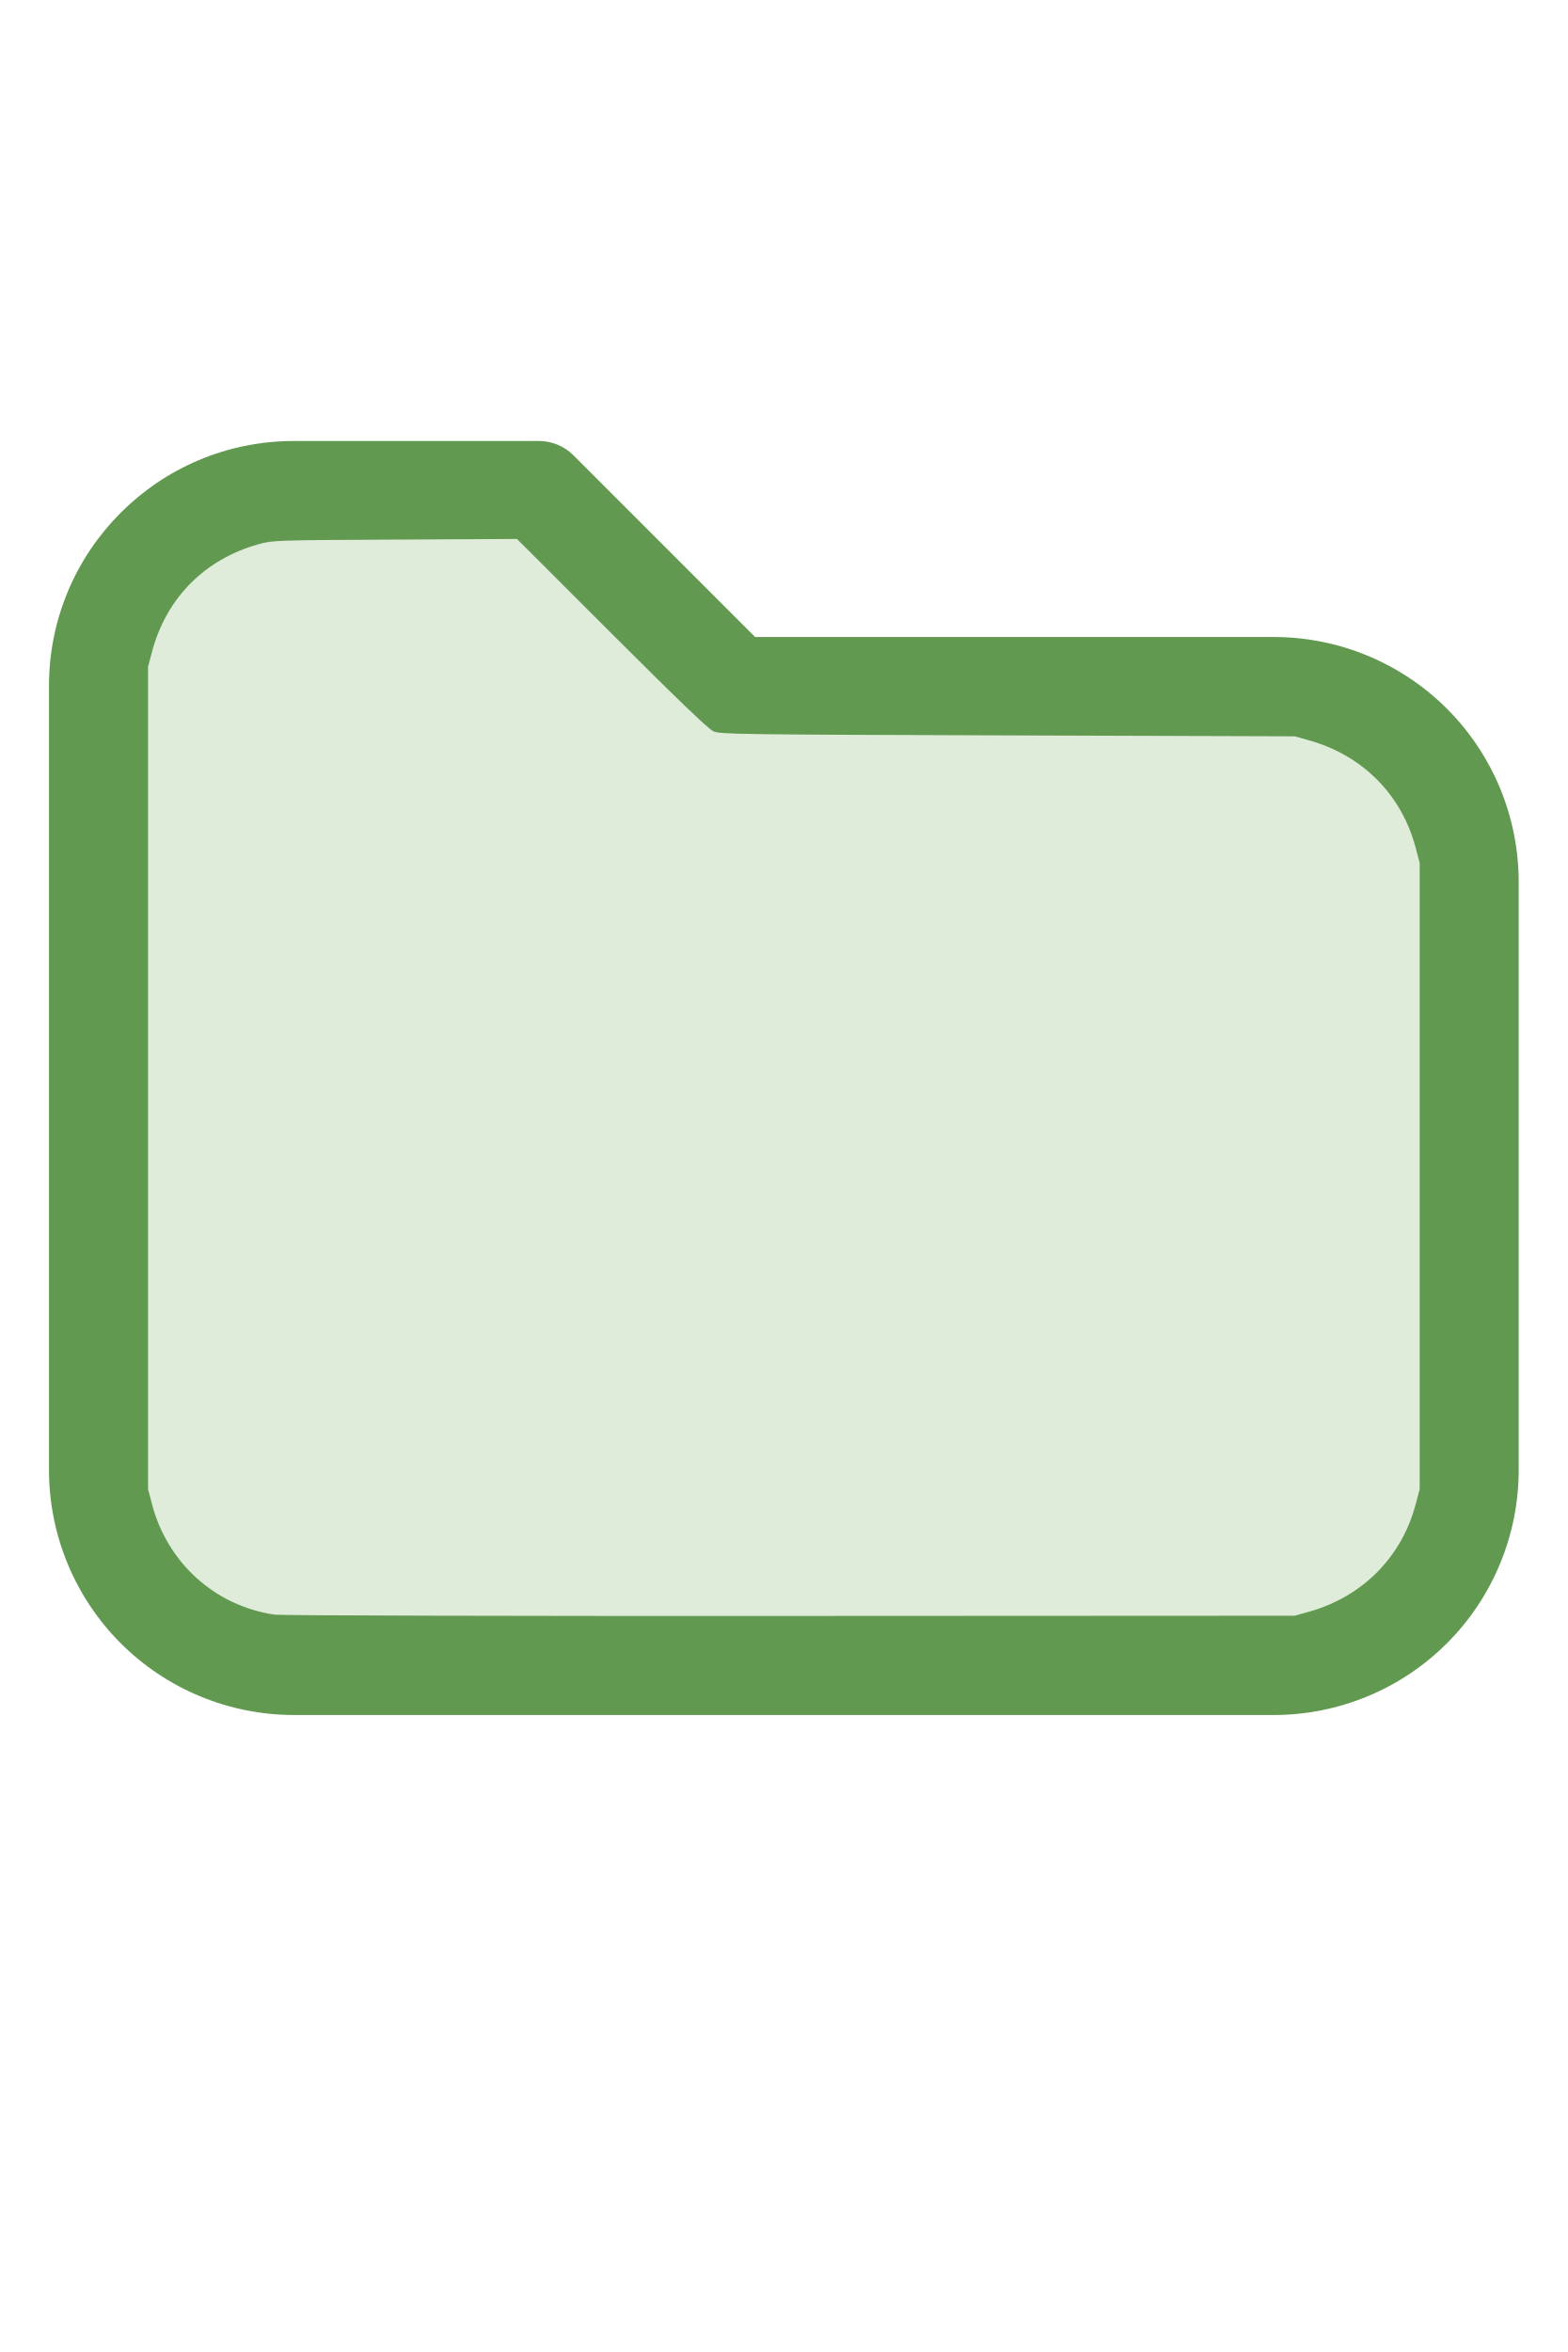
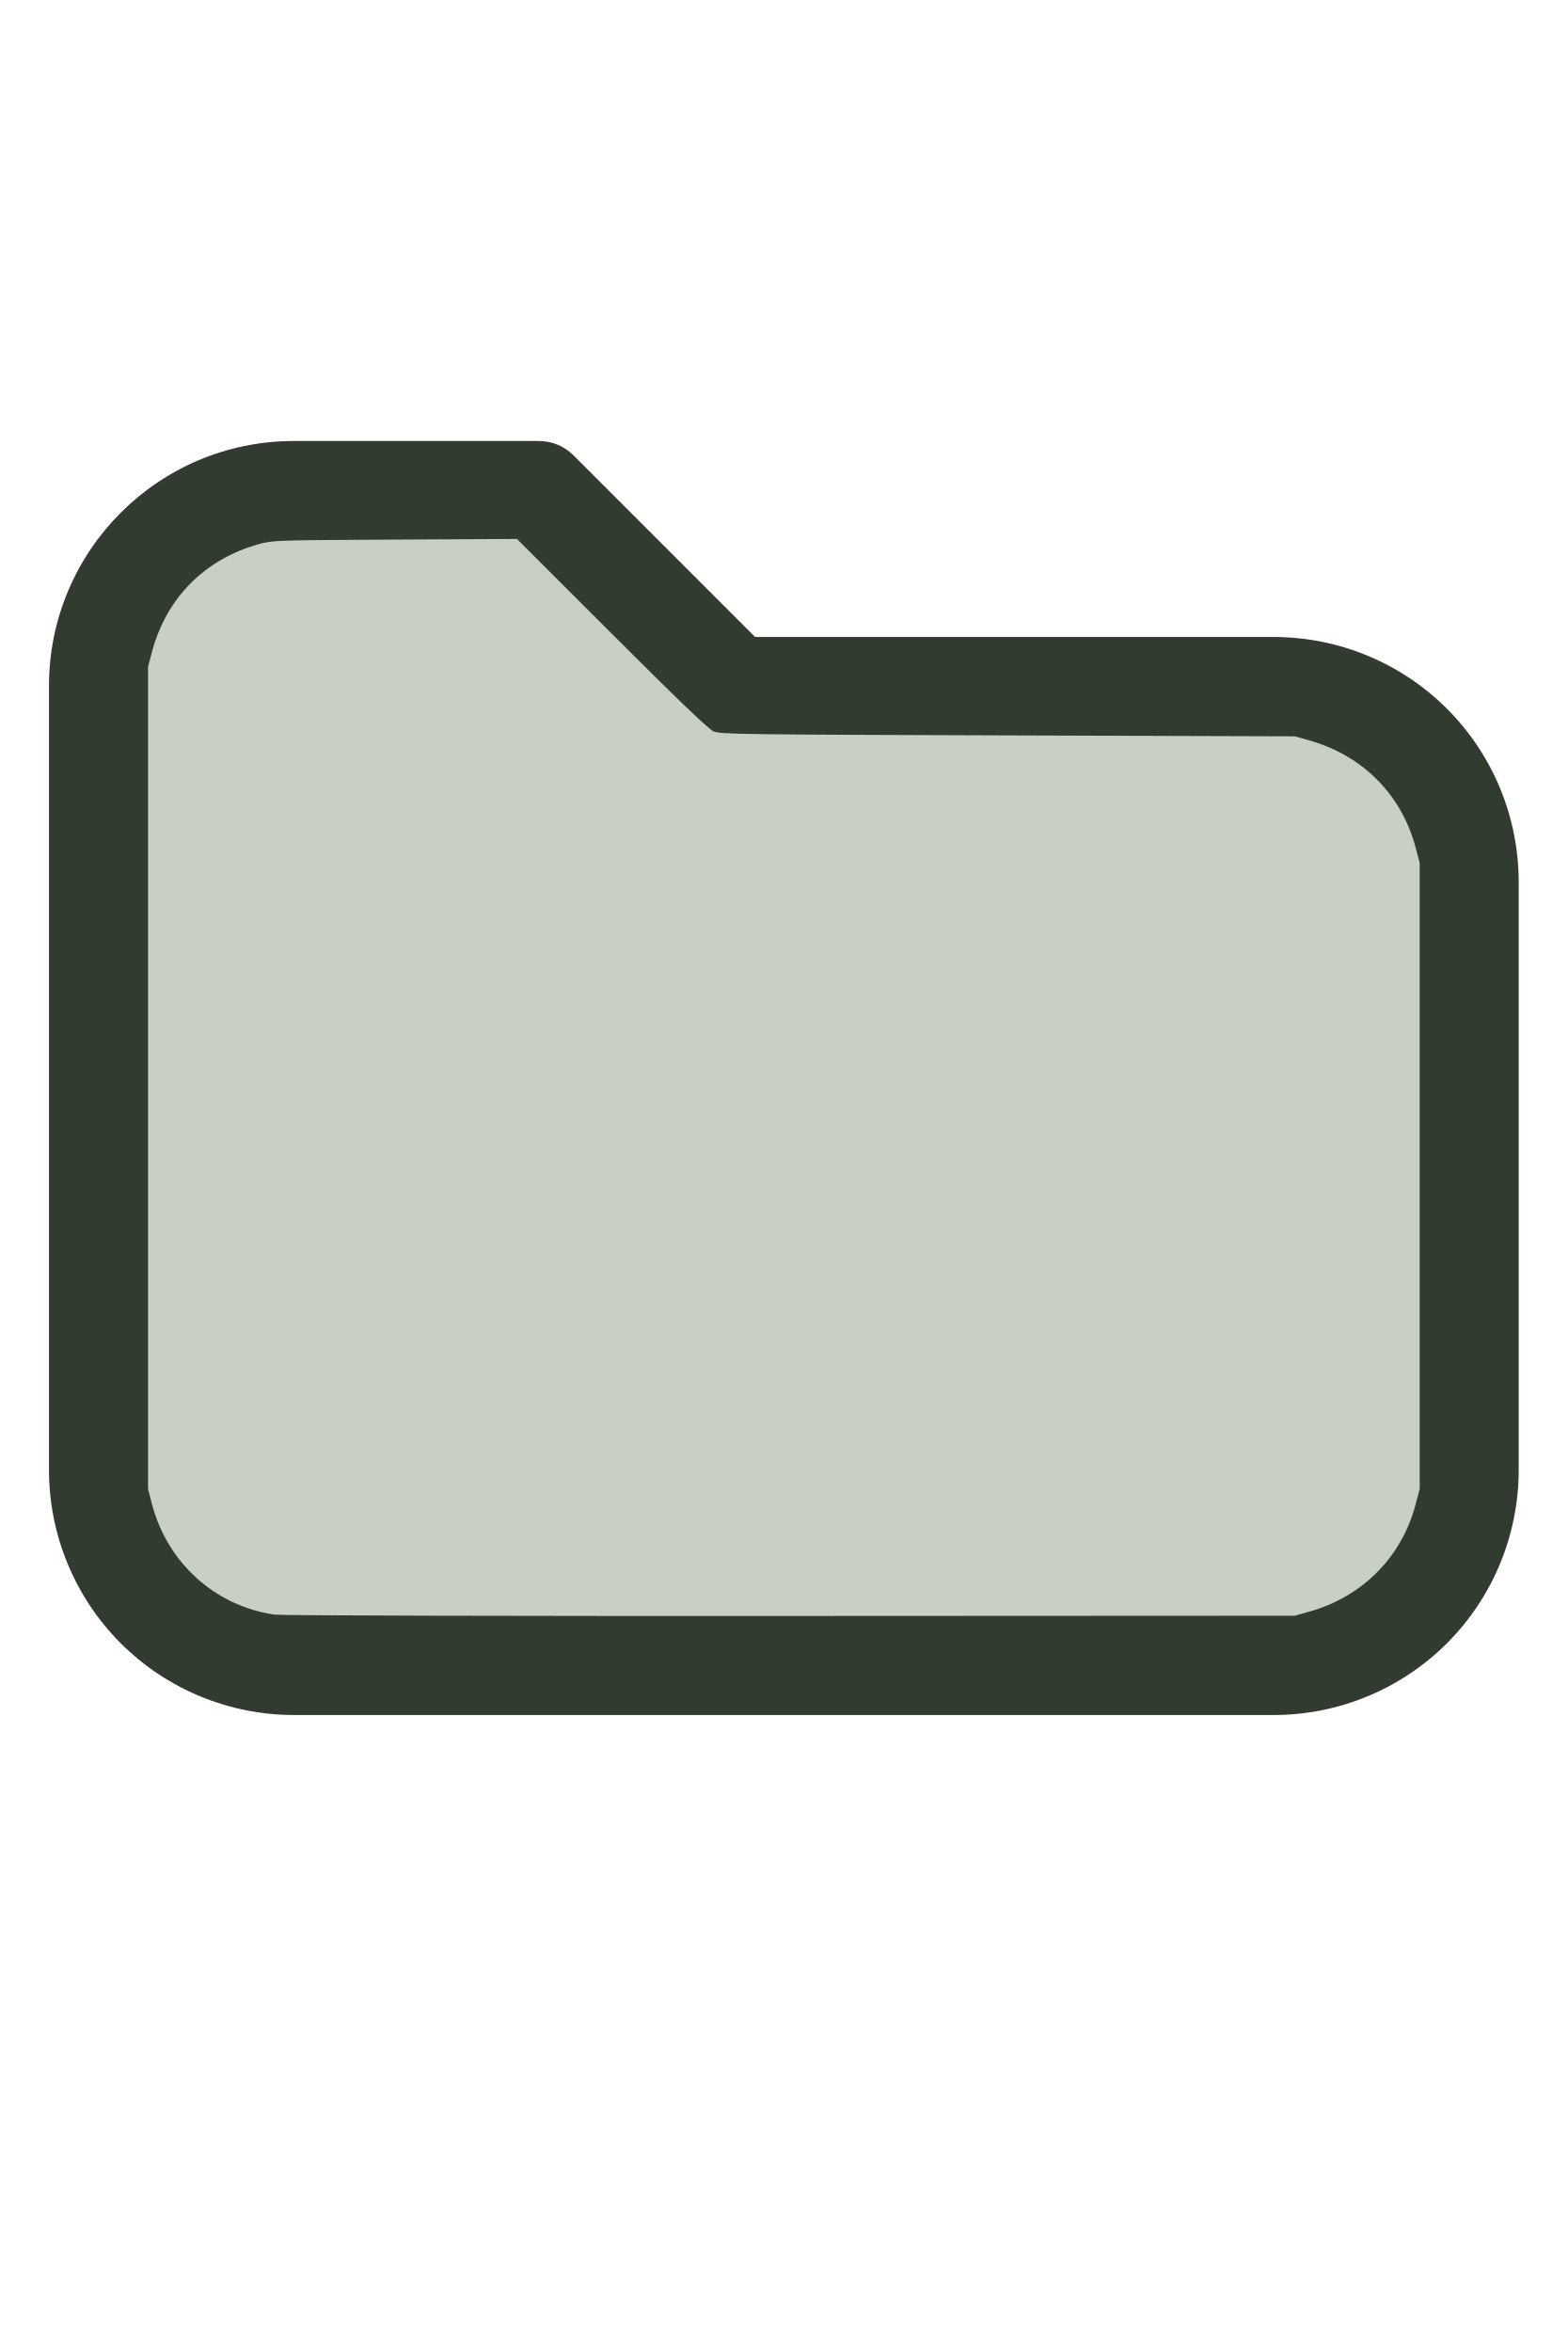
<svg xmlns="http://www.w3.org/2000/svg" version="1.1" width="16" height="24" viewBox="0 0 32 32" xml:space="preserve">
-   <g style="fill:#629950;">
+   <g style="fill:#323B2F;">
    <path d="M1,5.998l-0,16.002c-0,1.326 0.527,2.598 1.464,3.536c0.938,0.937 2.21,1.464 3.536,1.464c5.322,0 14.678,-0 20,0c1.326,0 2.598,-0.527 3.536,-1.464c0.937,-0.938 1.464,-2.21 1.464,-3.536c0,-3.486 0,-8.514 0,-12c0,-1.326 -0.527,-2.598 -1.464,-3.536c-0.938,-0.937 -2.21,-1.464 -3.536,-1.464c-0,0 -10.586,0 -10.586,0c0,-0 -3.707,-3.707 -3.707,-3.707c-0.187,-0.188 -0.442,-0.293 -0.707,-0.293l-5.002,0c-2.76,0 -4.998,2.238 -4.998,4.998Zm2,-0l-0,16.002c-0,0.796 0.316,1.559 0.879,2.121c0.562,0.563 1.325,0.879 2.121,0.879l20,0c0.796,0 1.559,-0.316 2.121,-0.879c0.563,-0.562 0.879,-1.325 0.879,-2.121c0,-3.486 0,-8.514 0,-12c0,-0.796 -0.316,-1.559 -0.879,-2.121c-0.562,-0.563 -1.325,-0.879 -2.121,-0.879c-7.738,0 -11,0 -11,0c-0.265,0 -0.52,-0.105 -0.707,-0.293c-0,0 -3.707,-3.707 -3.707,-3.707c-0,0 -4.588,0 -4.588,0c-1.656,0 -2.998,1.342 -2.998,2.998Z" />
  </g>
-   <g style="fill:#DFECDA;stroke-width:0;">
+   <g style="fill:#C8D0C5;stroke-width:0;">
    <path d="M 5.606,24.952 C 4.392,24.775 3.42,23.9 3.103,22.699 L 3.022,22.389 V 13.998 5.606 L 3.104,5.298 C 3.396,4.203 4.18,3.412 5.279,3.106 5.565,3.026 5.615,3.024 8.061,3.012 l 2.491,-0.013 1.932,1.93 c 1.344,1.343 1.976,1.95 2.078,1.995 0.137,0.062 0.474,0.066 6.007,0.084 l 5.861,0.019 0.291,0.082 c 1.095,0.308 1.89,1.109 2.176,2.193 l 0.082,0.309 V 16 22.389 l -0.082,0.309 c -0.284,1.079 -1.086,1.888 -2.176,2.194 l -0.291,0.082 -10.303,0.005 c -5.7,0.003 -10.4,-0.009 -10.521,-0.027 z" />
  </g>
</svg>
